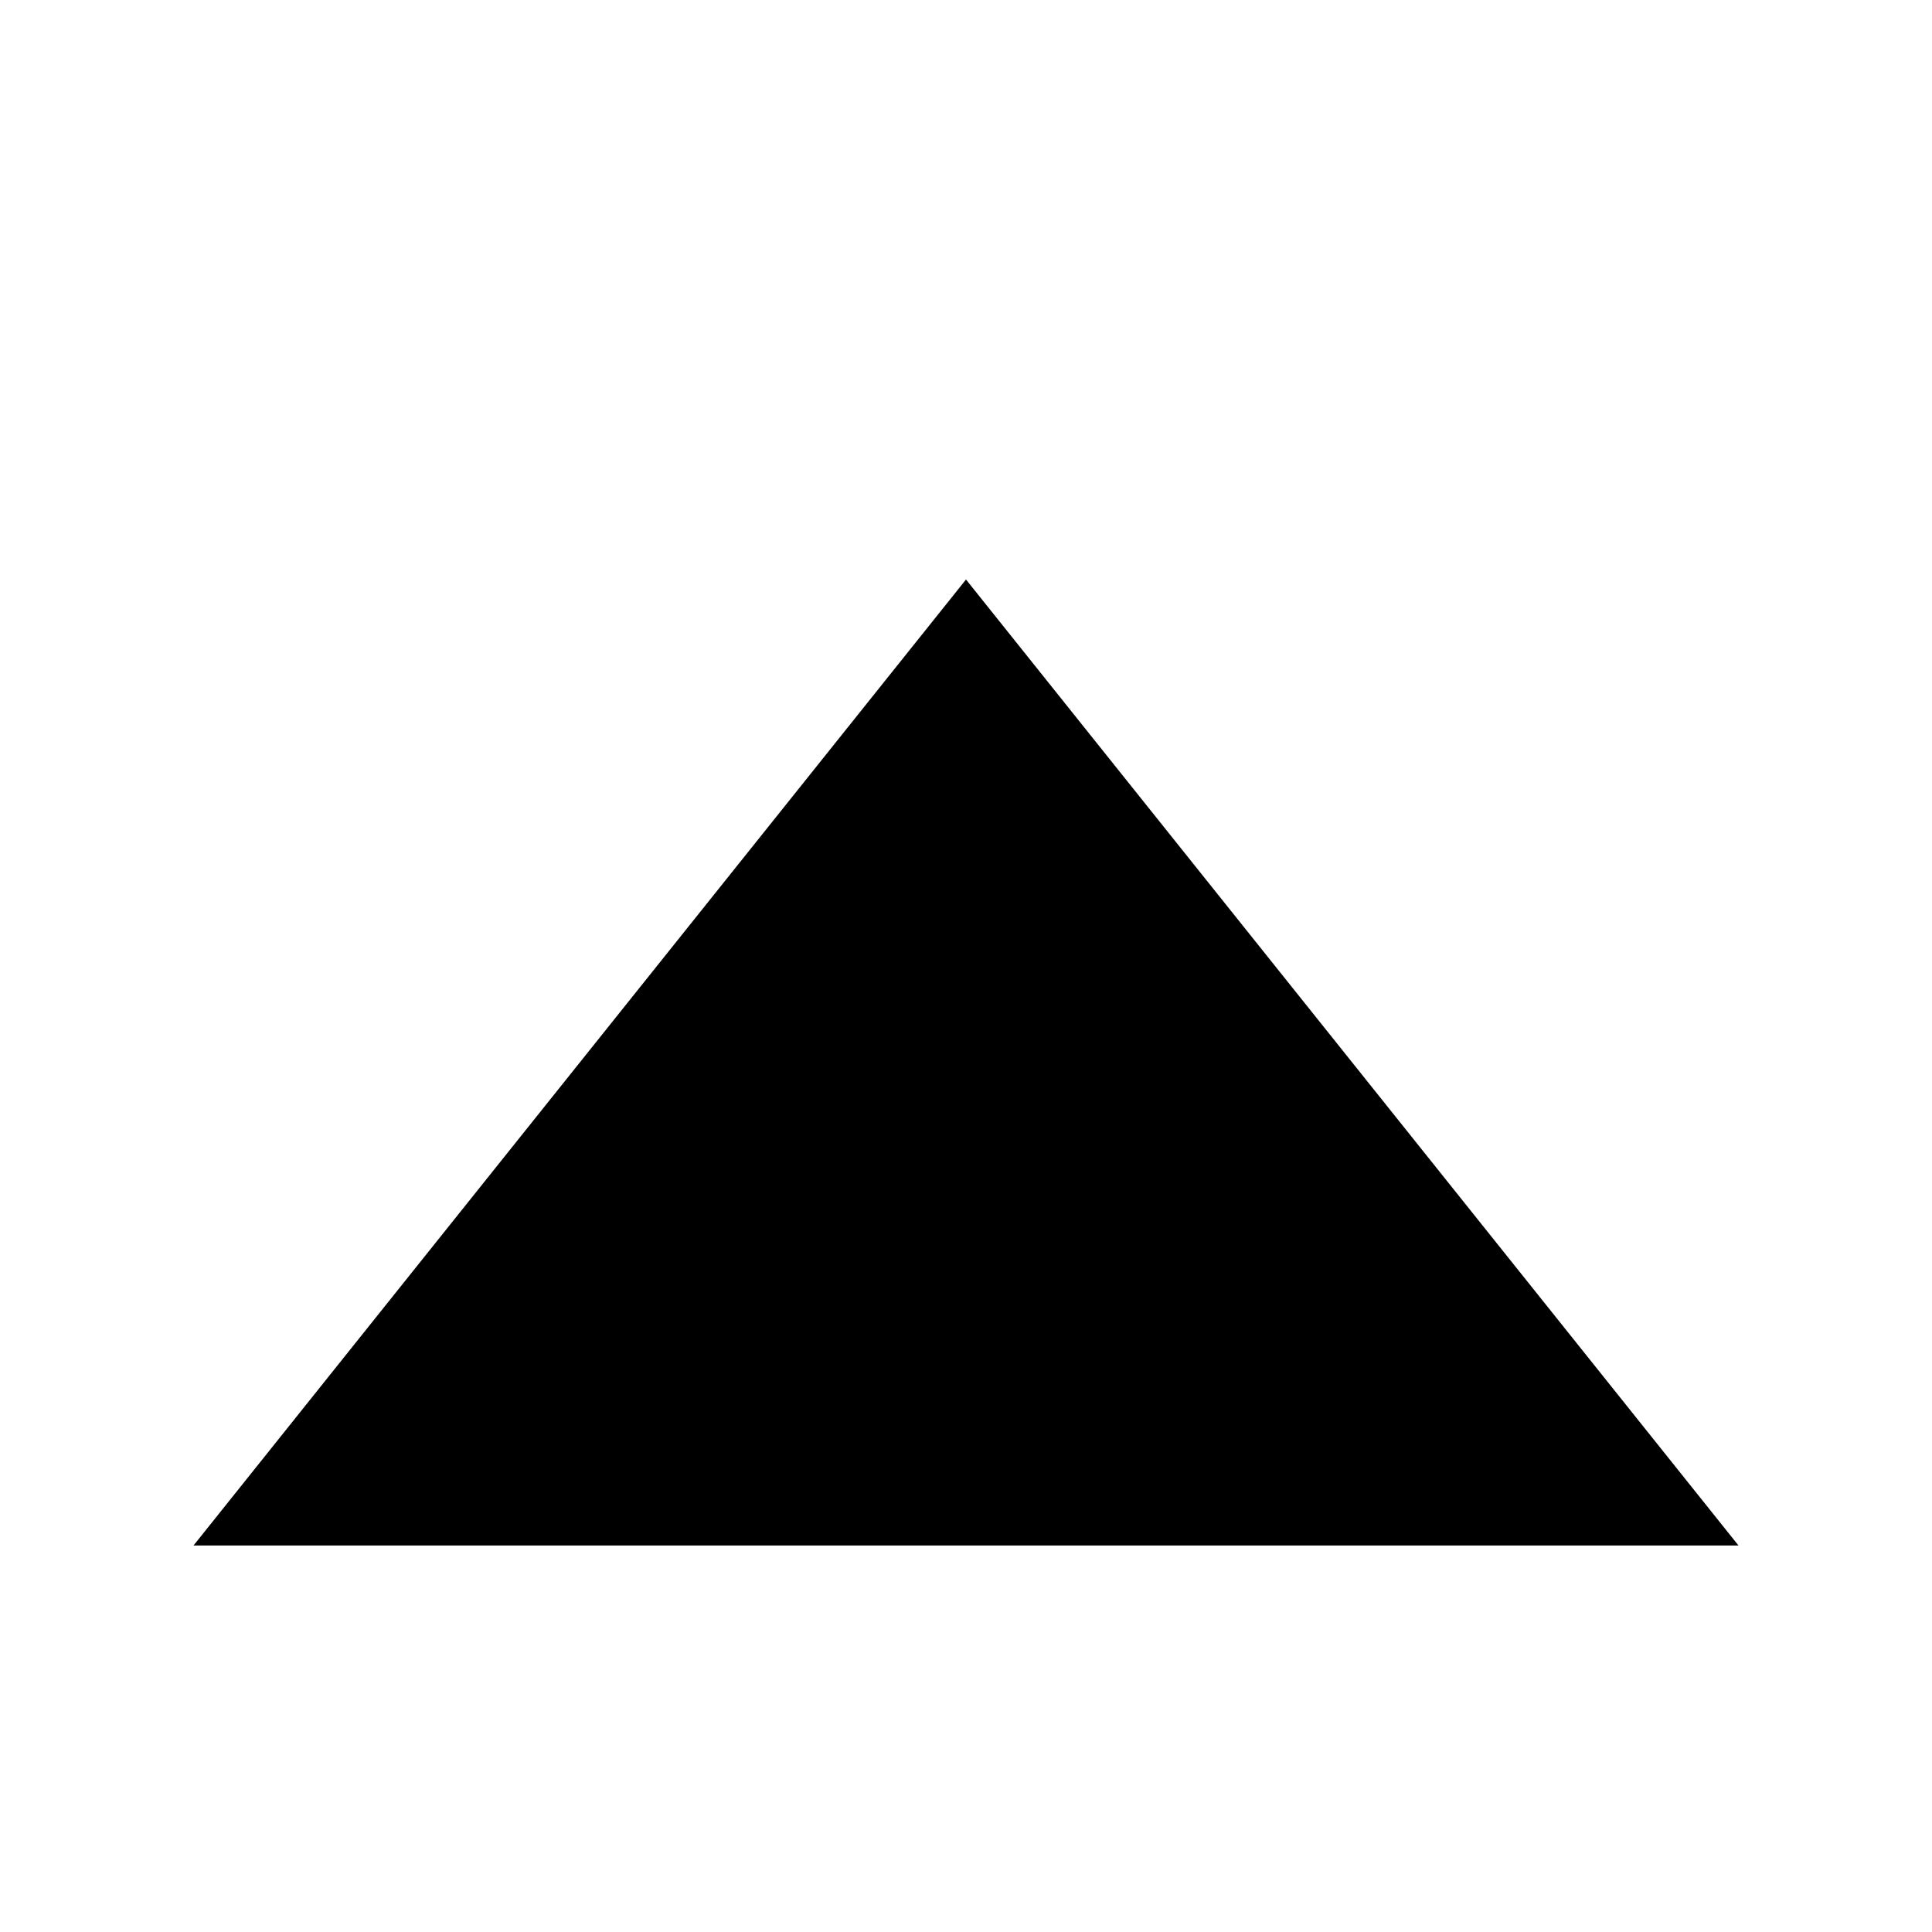
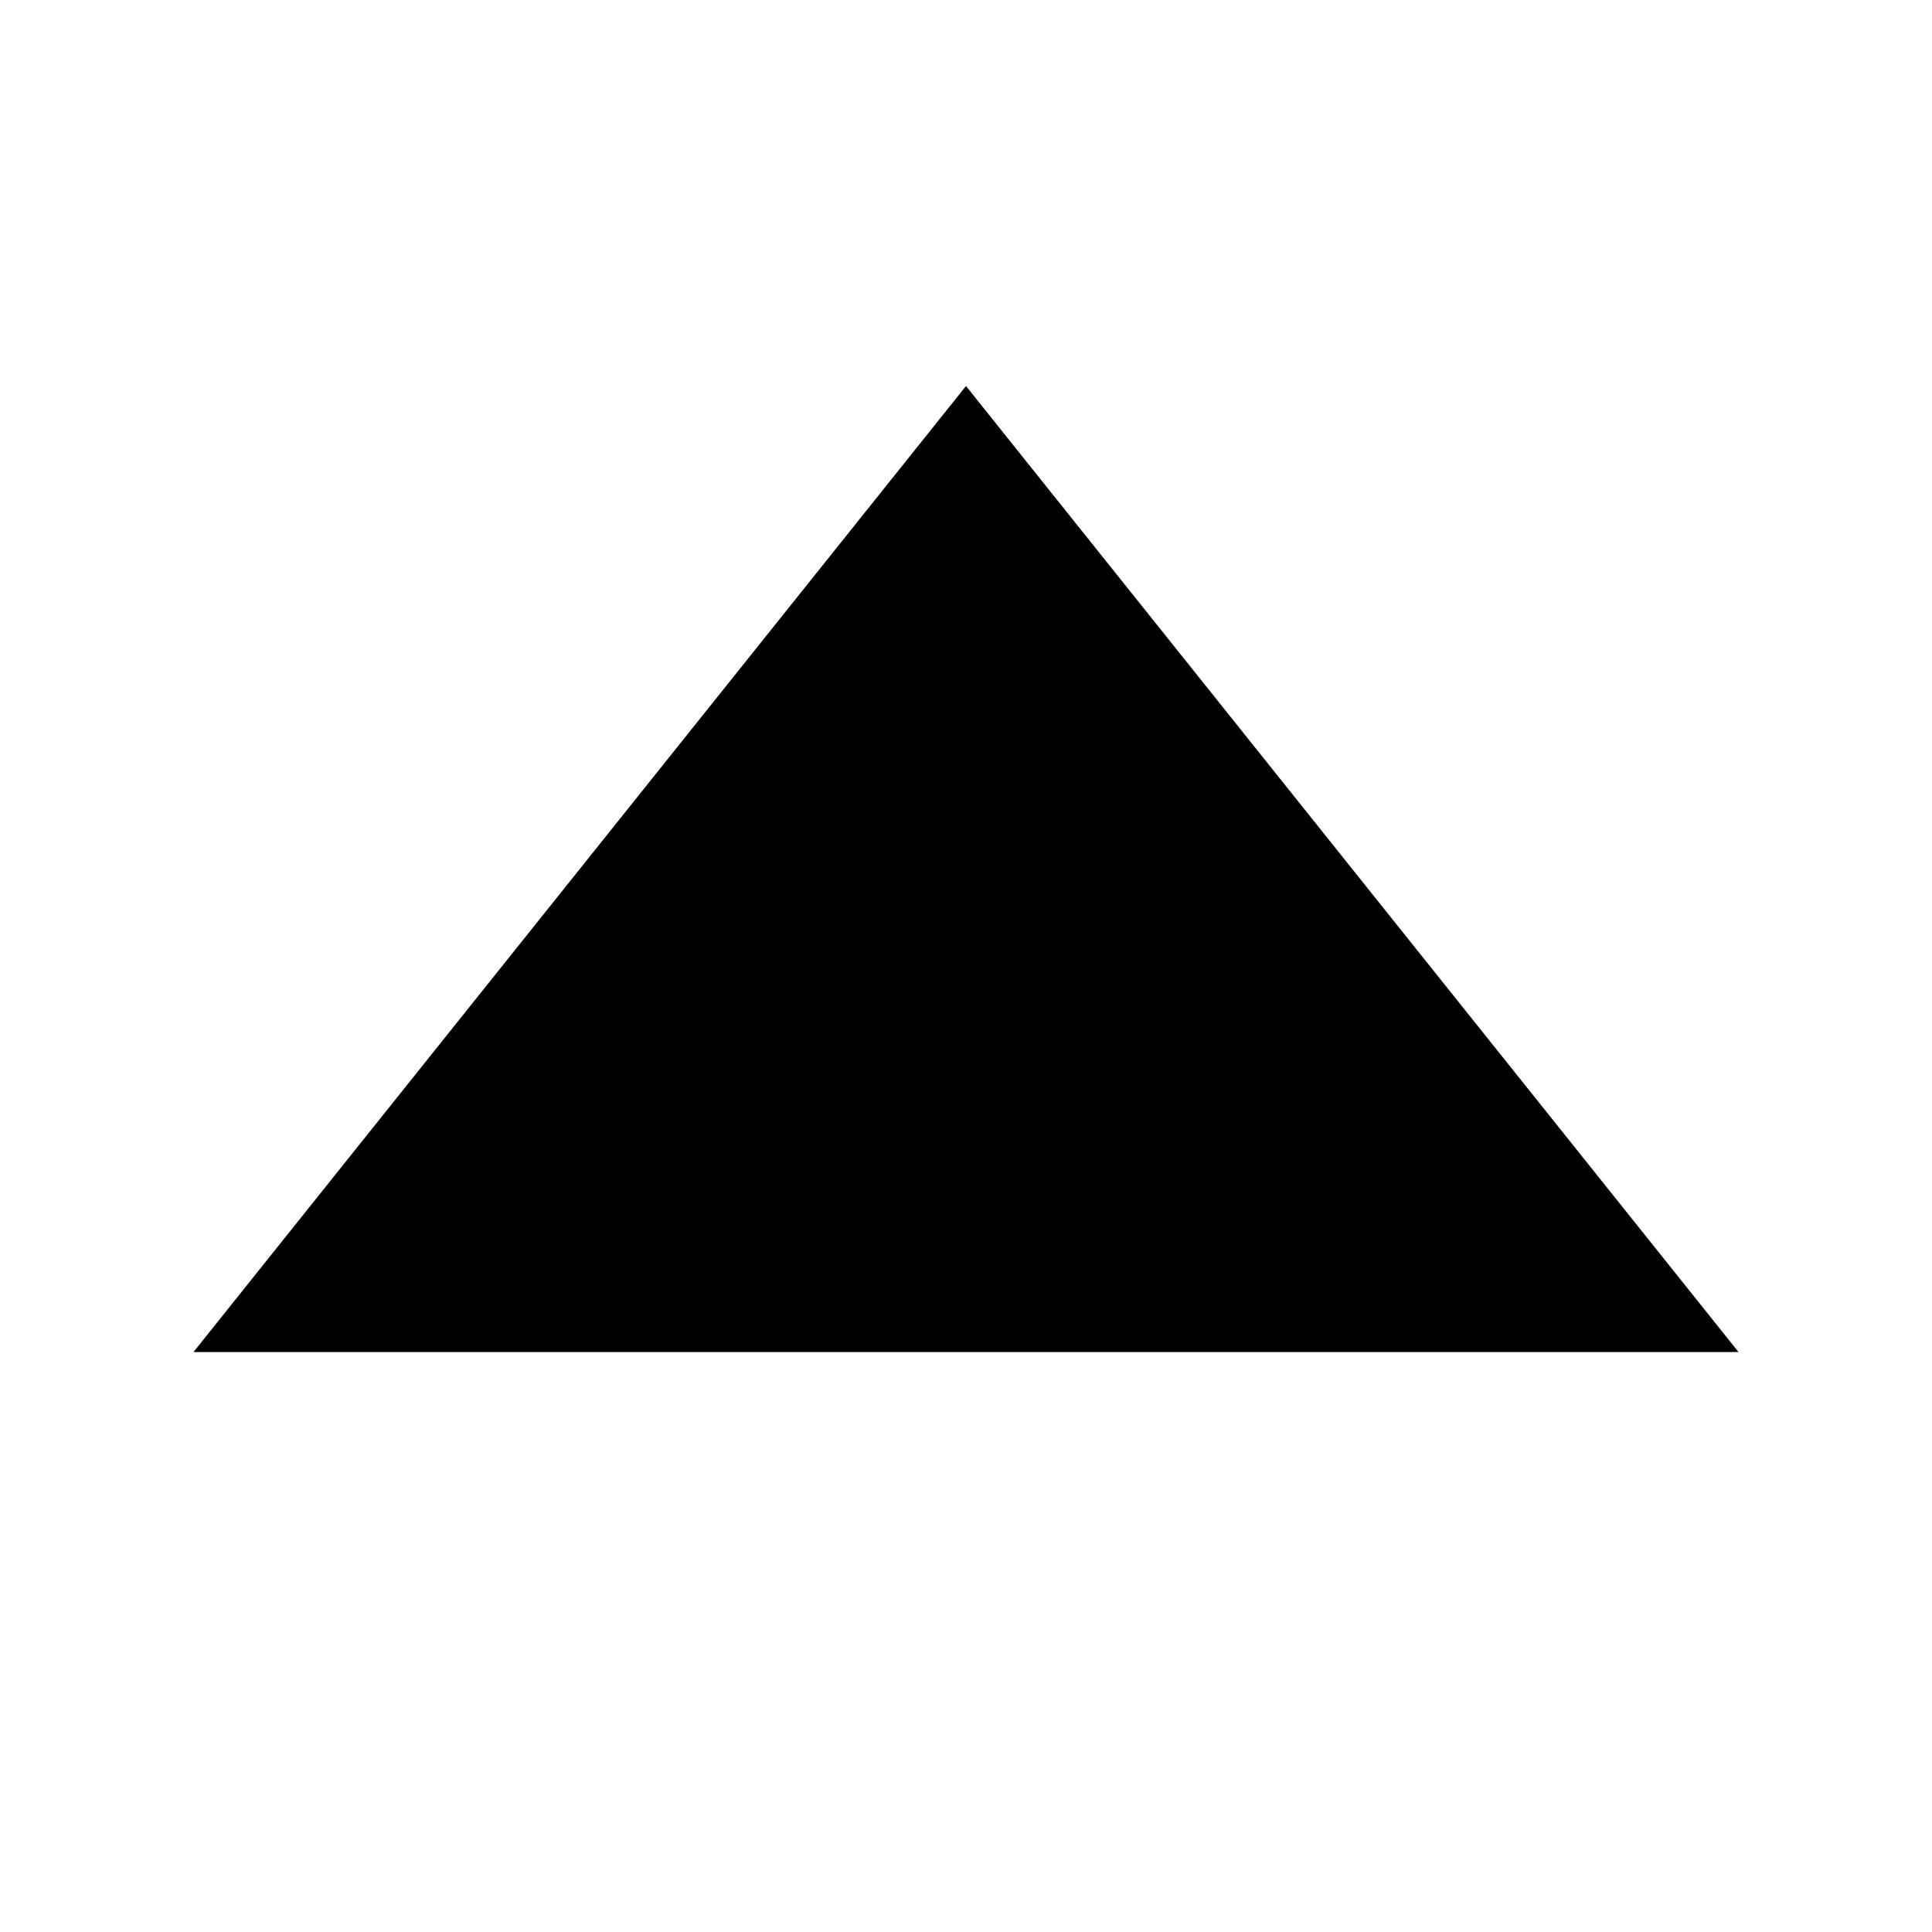
<svg xmlns="http://www.w3.org/2000/svg" width="10" height="10" viewBox="0 0 2.646 2.646" version="1.1" id="svg8">
  <defs id="defs2" />
  <g id="layer1" transform="translate(0,-291.7083)">
    <g id="ForwardPlayback">
-       <path style="fill:#000000;fill-opacity:1;stroke:none;stroke-width:0.265px;stroke-linecap:butt;stroke-linejoin:miter;stroke-opacity:1" d="m 0.265,293.825 1.058,-1.323 1.058,1.323 z" id="path782" />
+       <path style="fill:#000000;fill-opacity:1;stroke:none;stroke-width:0.265px;stroke-linecap:butt;stroke-linejoin:miter;stroke-opacity:1" d="m 0.265,293.56 1.058,-1.323 1.058,1.323 z" id="path782" />
    </g>
  </g>
</svg>
